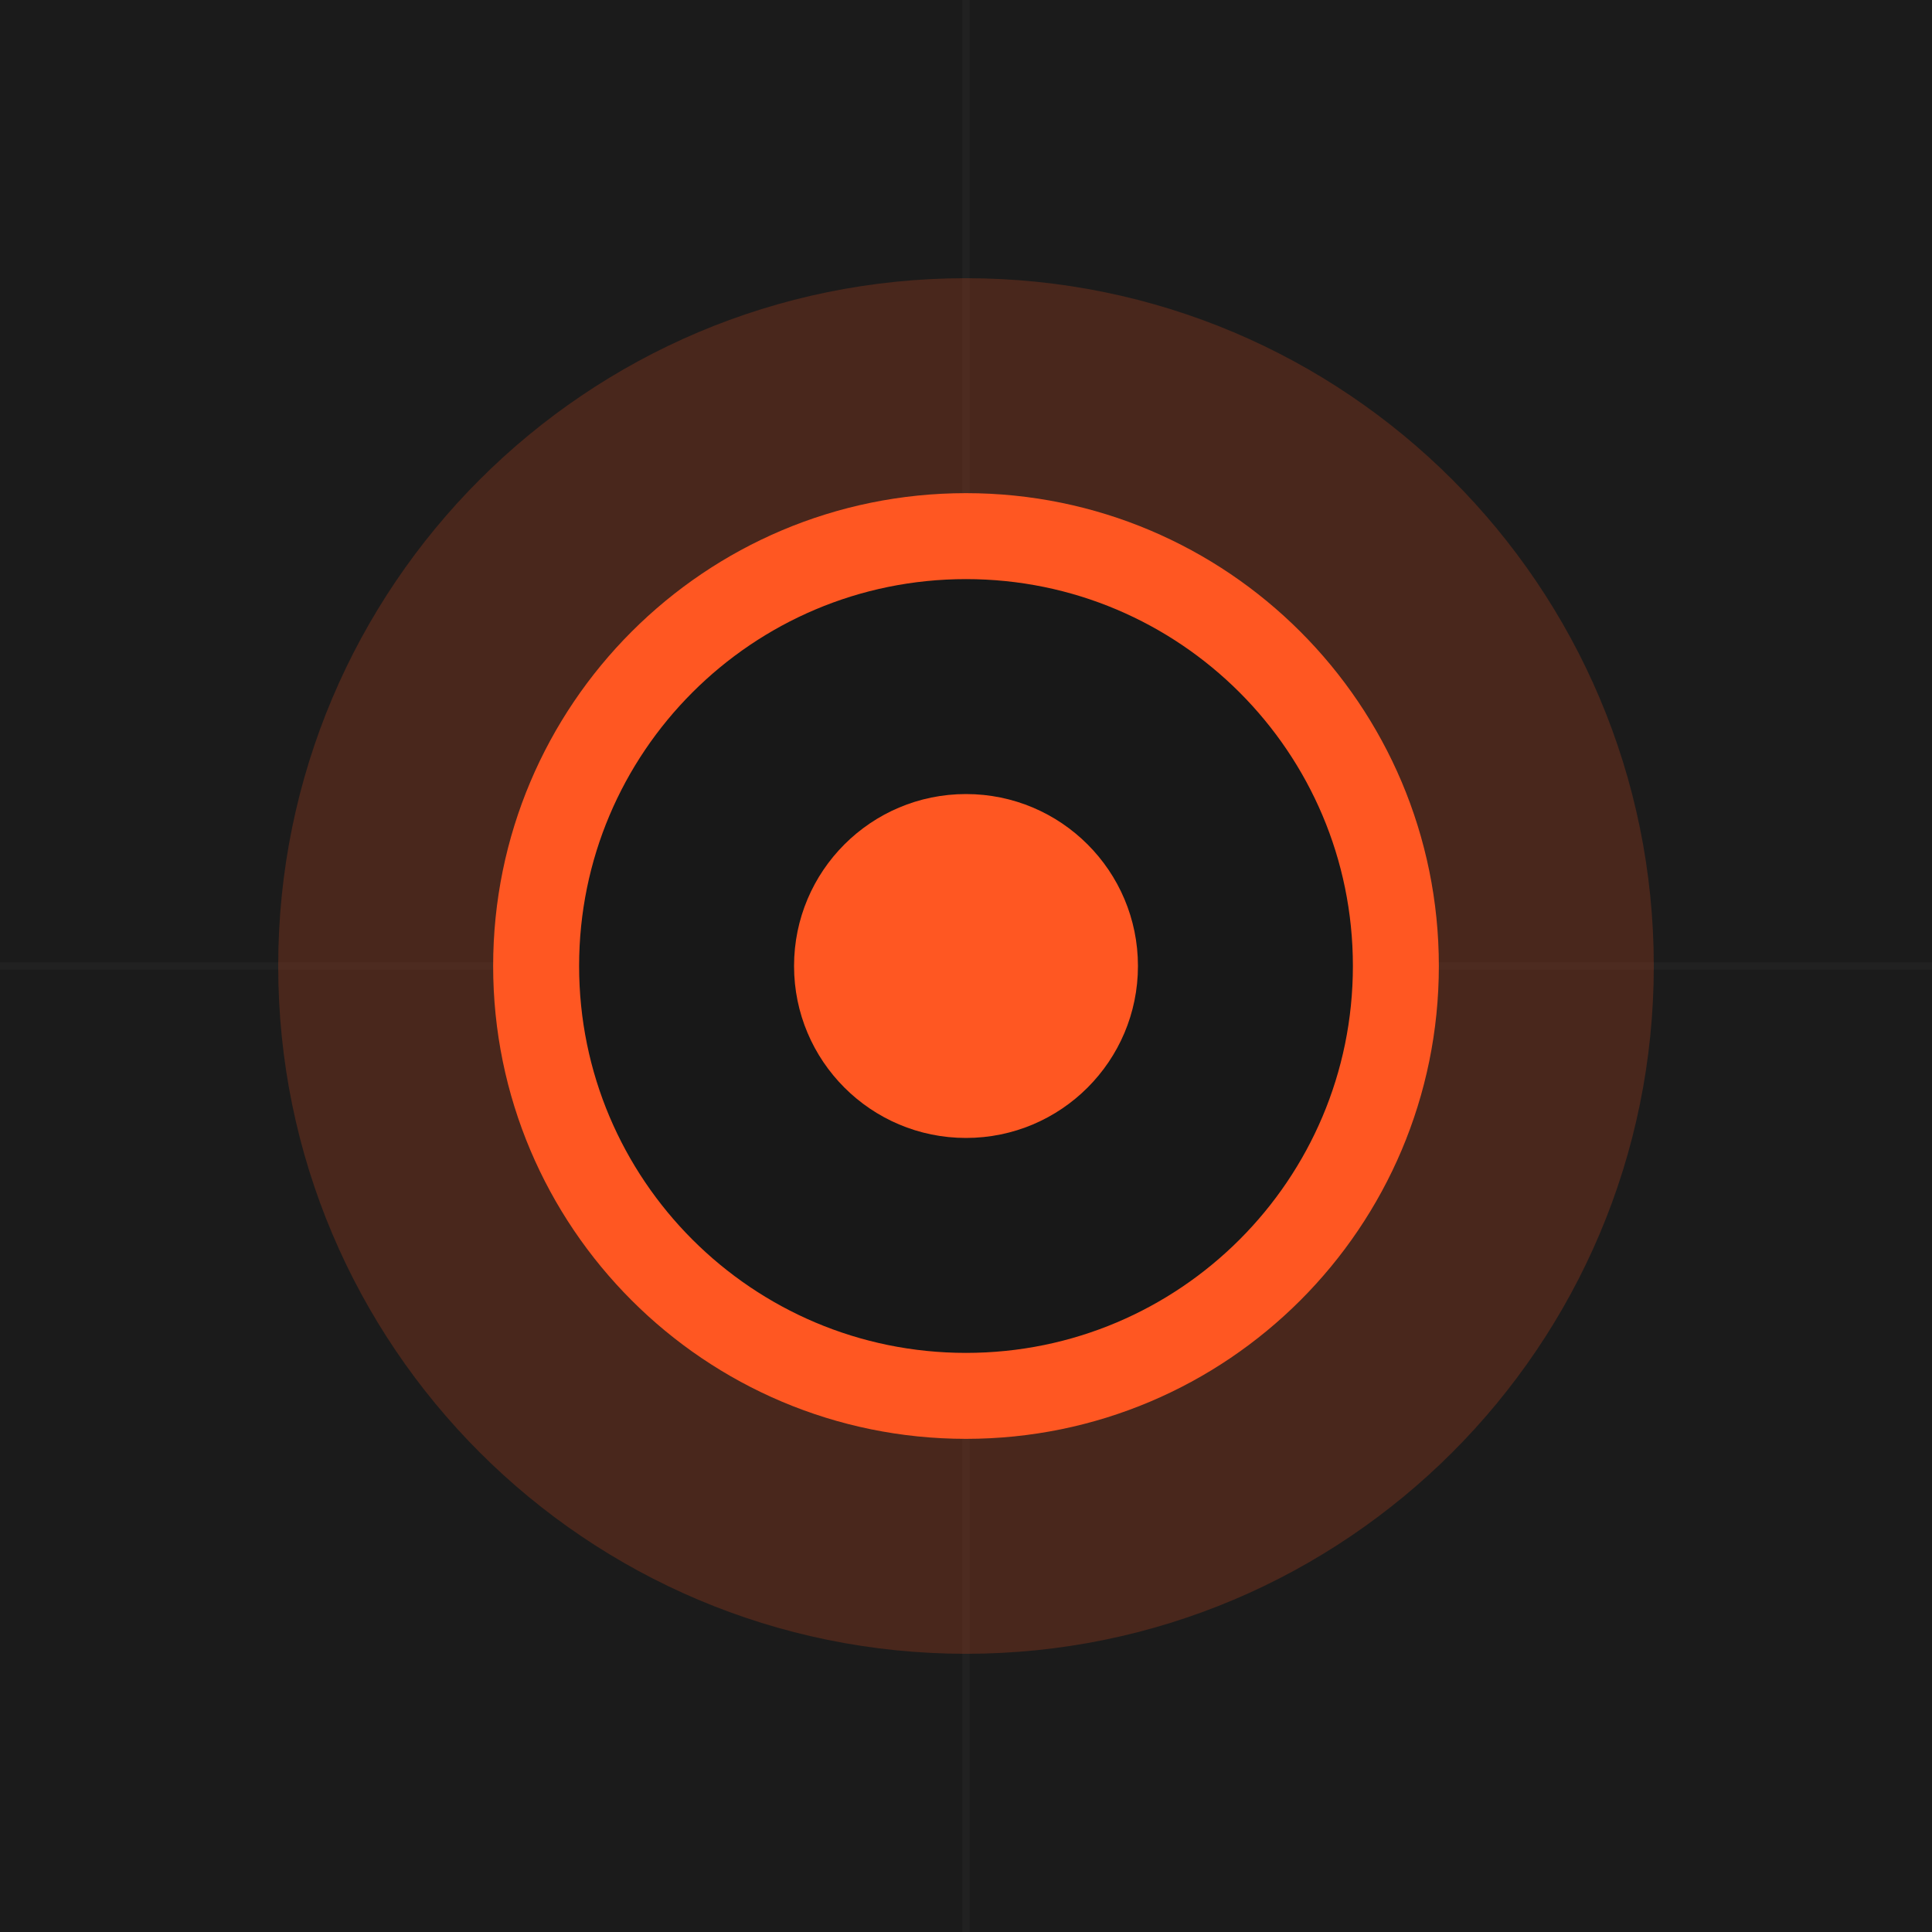
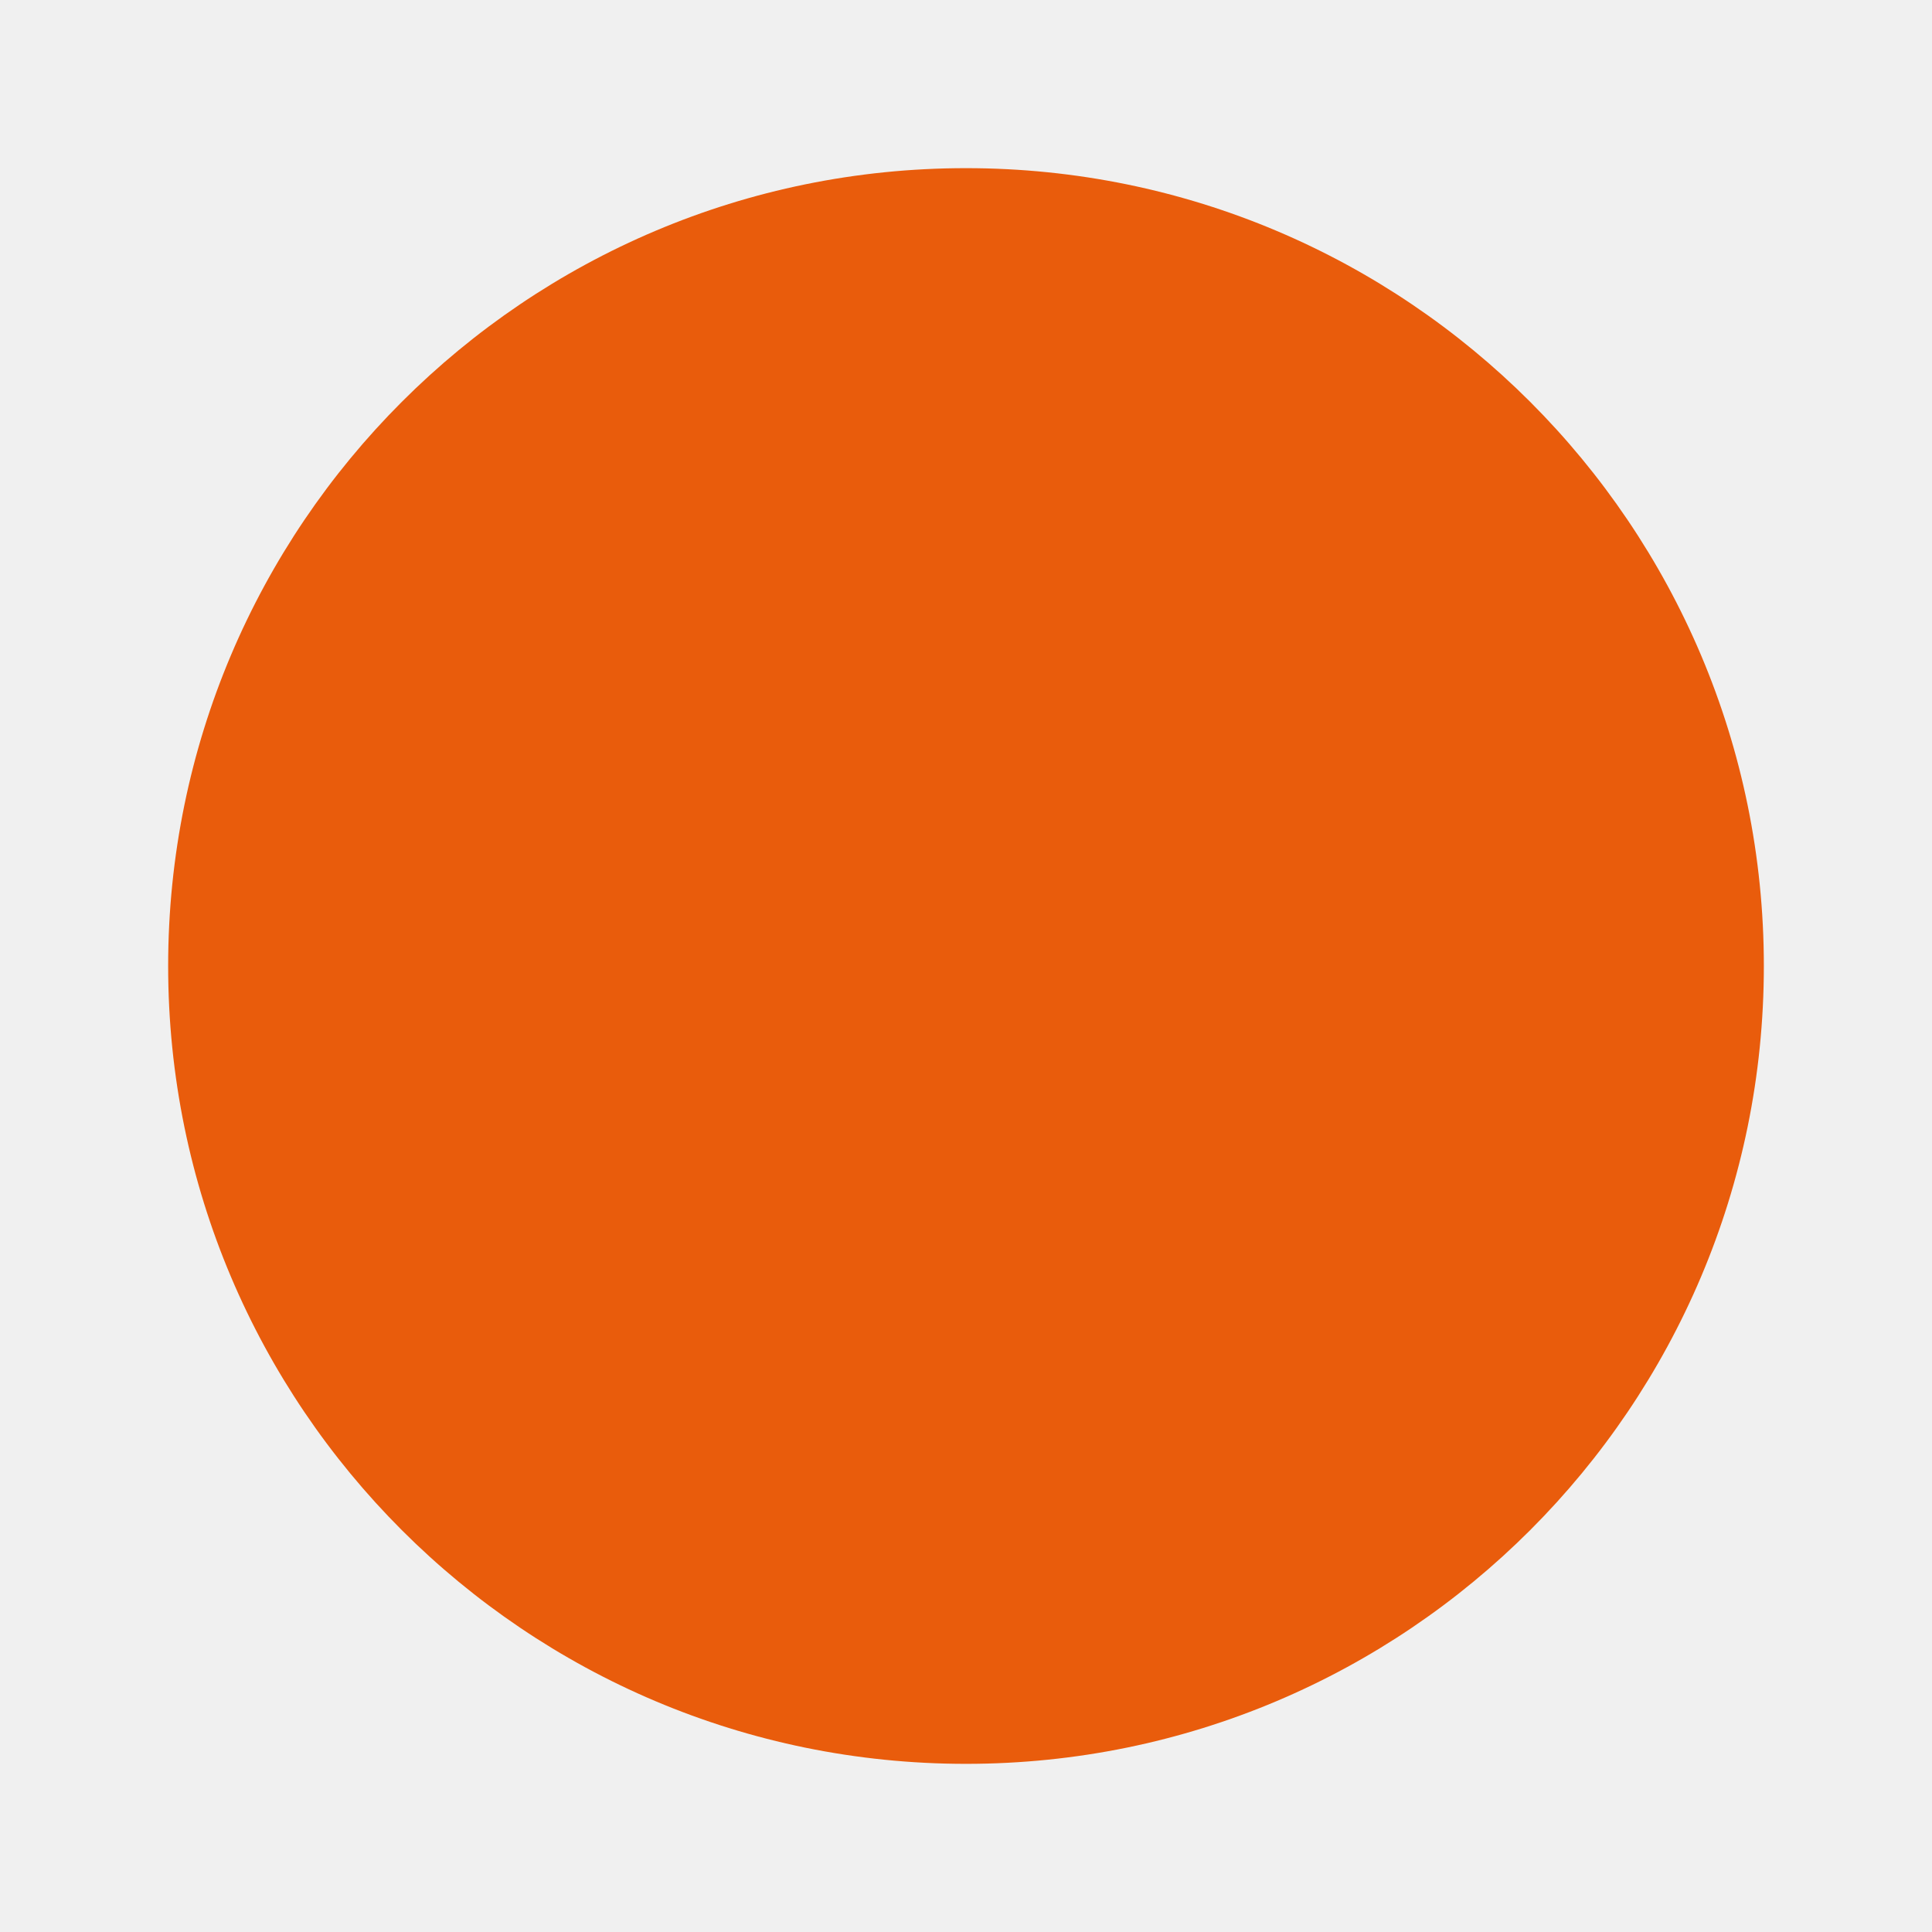
- <svg xmlns="http://www.w3.org/2000/svg" width="100%" height="100%" viewBox="0 0 512 512" version="1.1" xml:space="preserve" style="fill-rule:evenodd;clip-rule:evenodd;">
-   <rect x="0" y="-0" width="512" height="512" style="fill:#1b1b1b;" />
+ <svg xmlns="http://www.w3.org/2000/svg" width="100%" height="100%" viewBox="0 0 512 512" version="1.1" xml:space="preserve" style="fill-rule:evenodd;clip-rule:evenodd;stroke-linejoin:round;stroke-miterlimit:2;">
  <g>
-     <path d="M0,256l512,0" style="fill:none;fill-rule:nonzero;stroke:#fff;stroke-opacity:0.03;stroke-width:2px;" />
-     <path d="M256,0l0,512" style="fill:none;fill-rule:nonzero;stroke:#fff;stroke-opacity:0.03;stroke-width:2px;" />
-   </g>
-   <g>
-     <circle cx="256" cy="256" r="182.273" style="fill:#ff5722;fill-opacity:0.2;" />
-     <circle cx="256" cy="256" r="113.921" style="fill:#181818;stroke:#ff5722;stroke-width:22.78px;" />
-     <circle cx="256" cy="256" r="45.568" style="fill:#ff5722;" />
+     <circle cx="256" cy="256" r="211.438" style="fill:#e95c0c;" />
  </g>
</svg>
